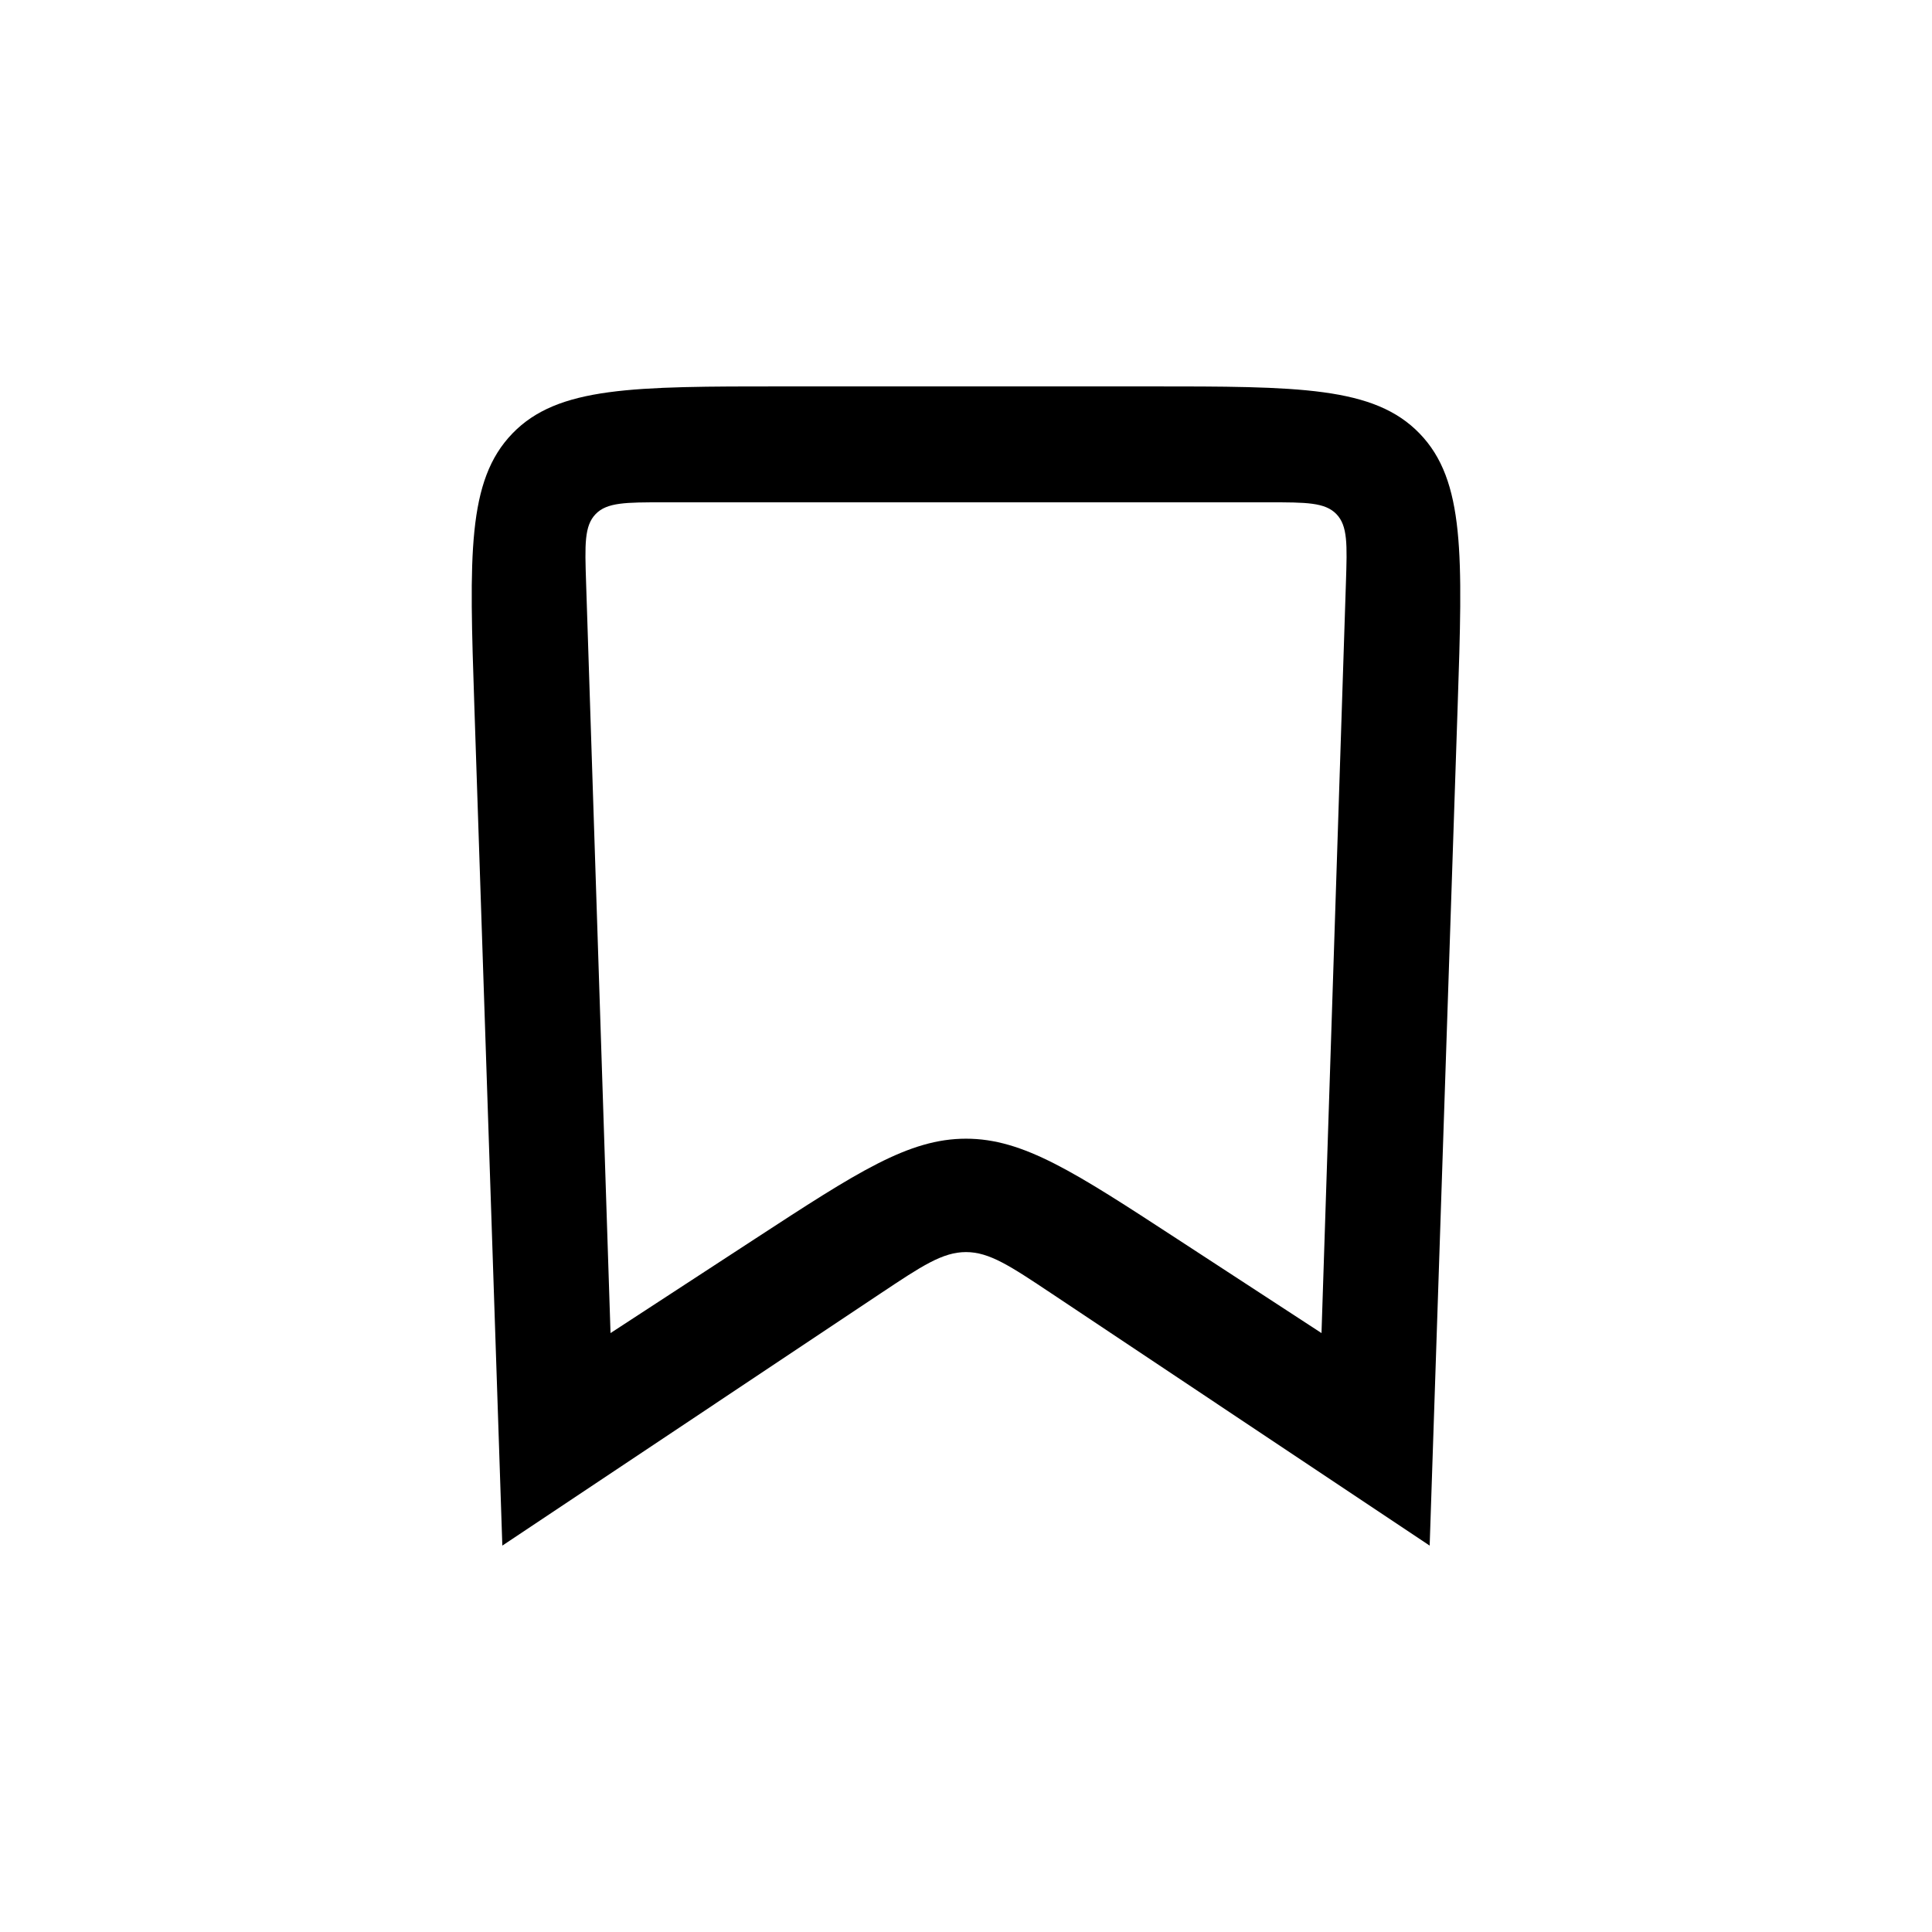
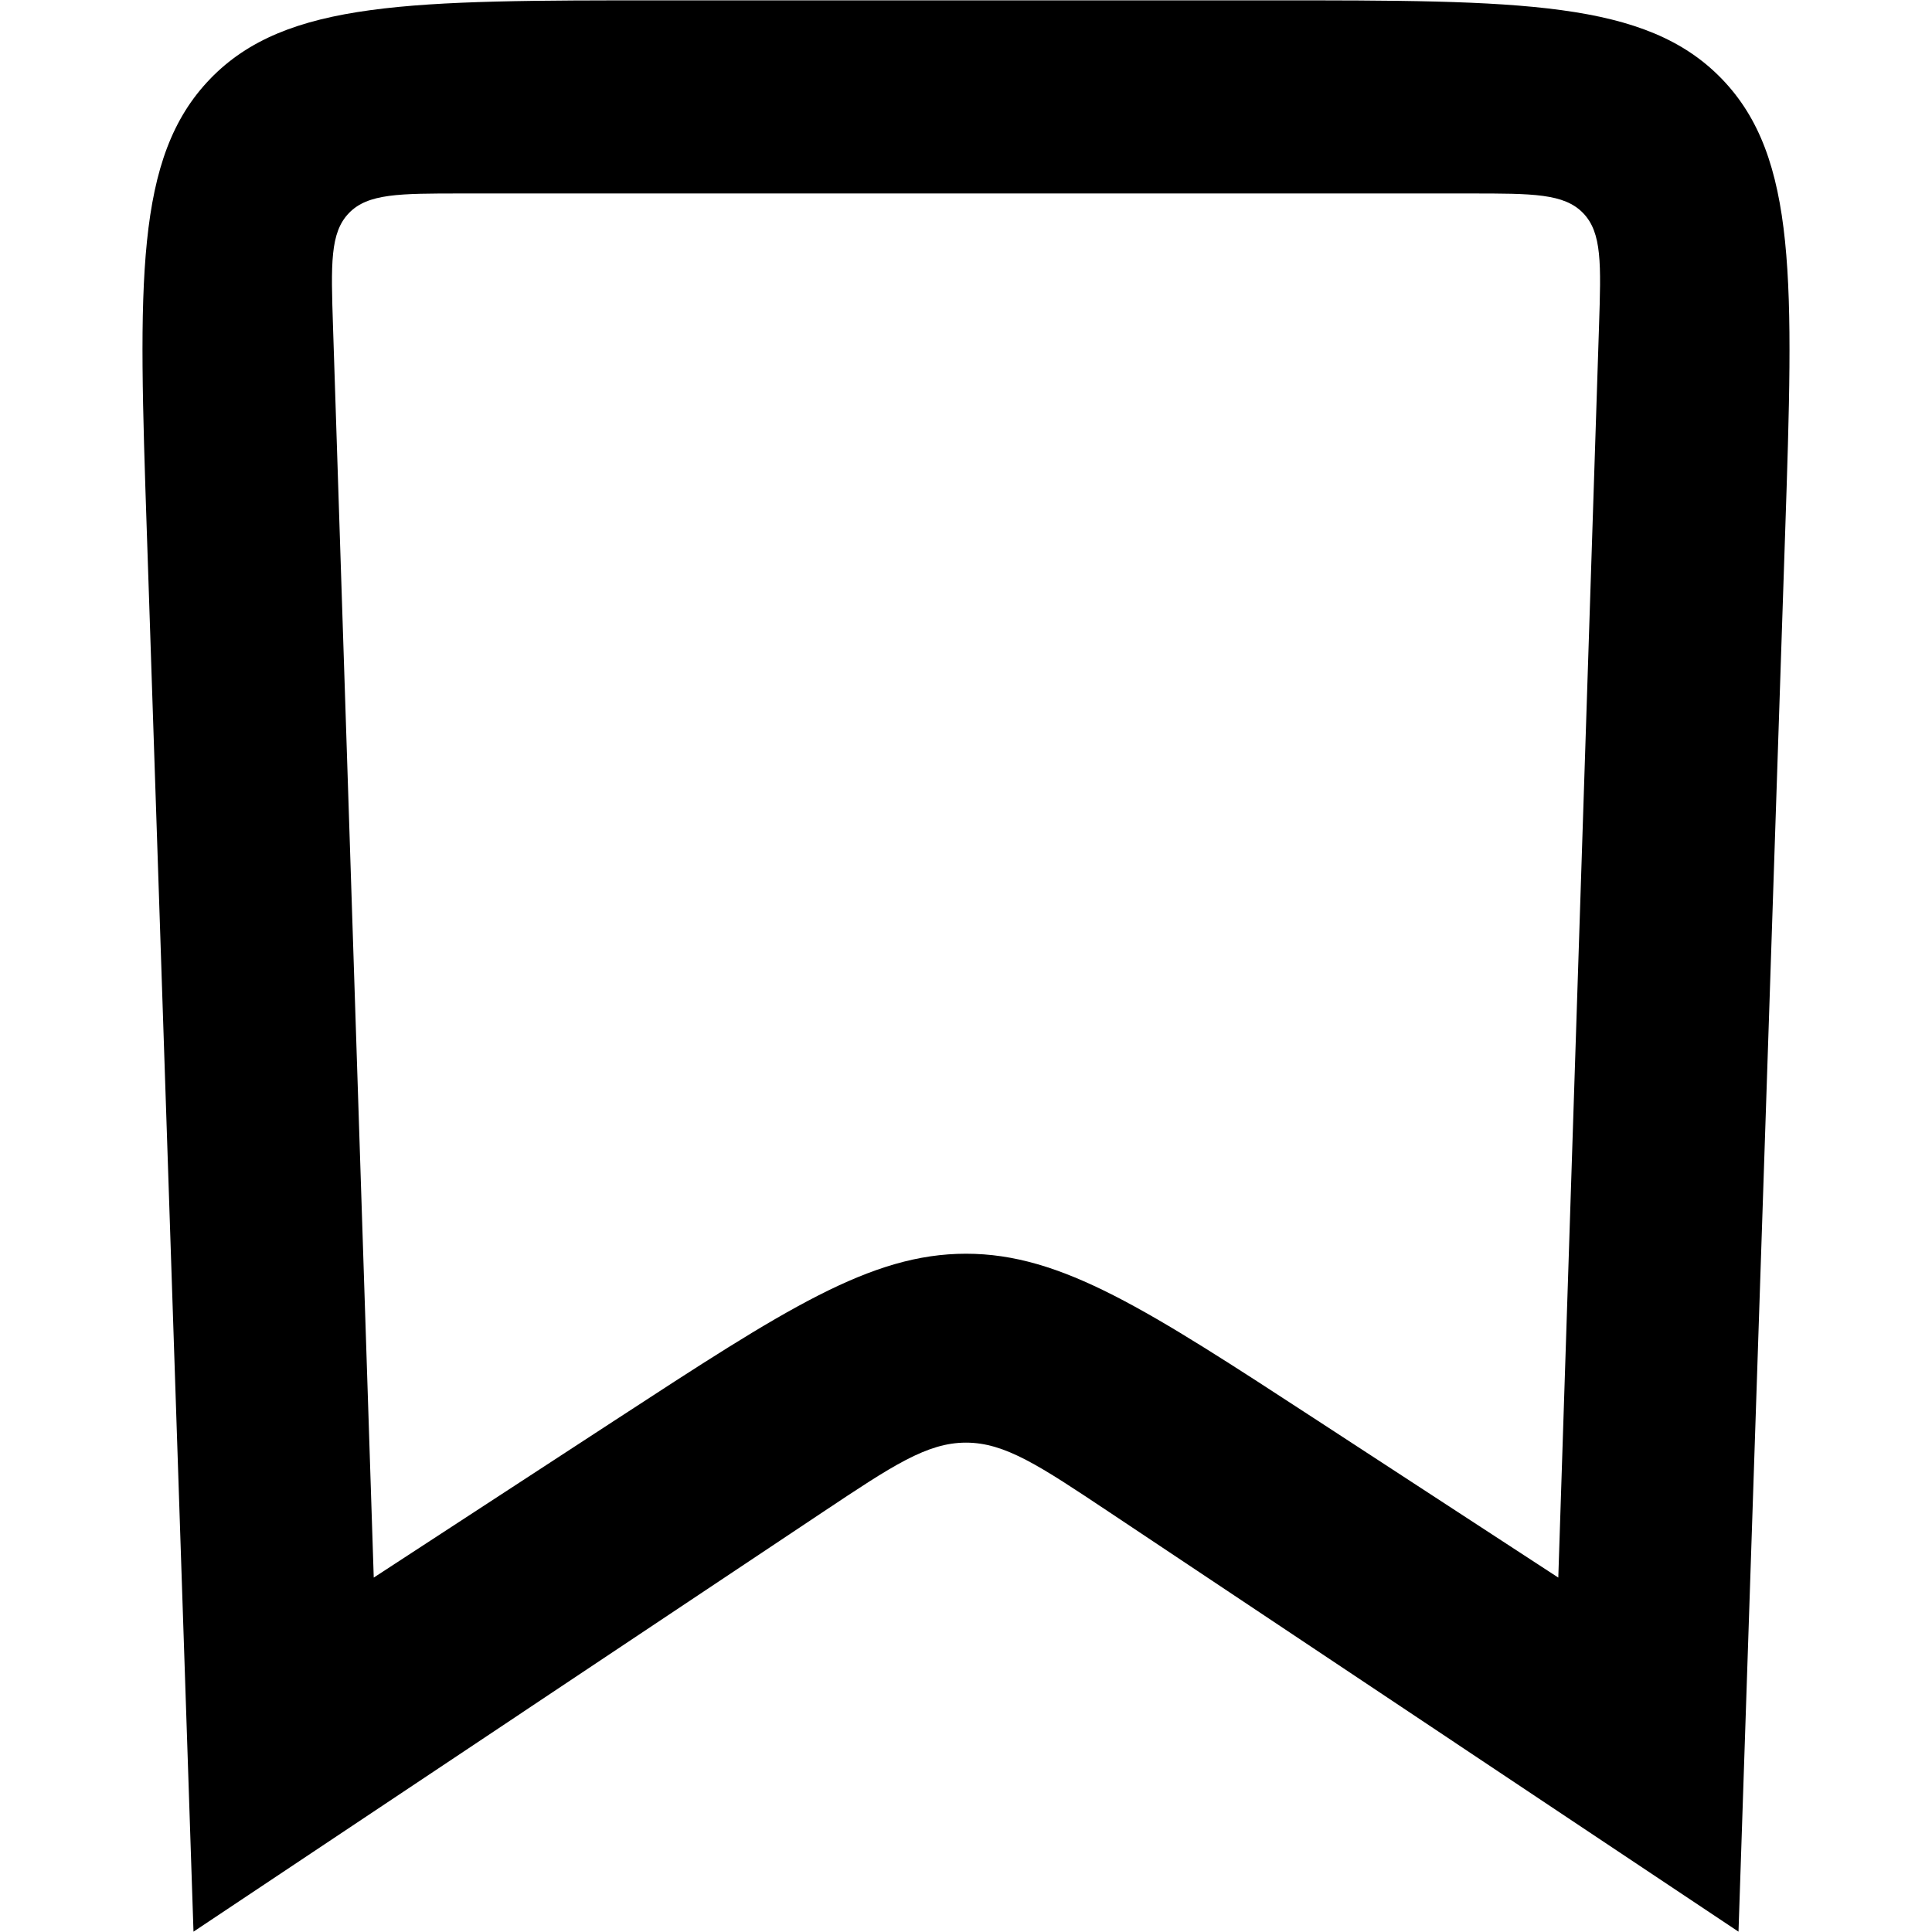
<svg xmlns="http://www.w3.org/2000/svg" width="700pt" height="700pt" version="1.1" viewBox="0 0 700 700" id="svg4">
  <defs id="defs8" />
-   <path d="m 185.65,157.066 c -16.508,17.066 -15.602,44.27 -13.789,98.664 l 10.145,304.27 136.93,-91.293 c 15.059,-10.035 22.586,-15.055 31.062,-15.055 8.48,0 16.008,5.019 31.066,15.055 l 136.93,91.293 10.145,-304.27 c 1.812,-54.395 2.719,-81.598 -13.789,-98.664 C 497.842,140 470.631,140 416.202,140 h -132.41 c -54.43,0 -81.641,0 -98.148,17.066 z m 30.16,29.195 c -4.129,4.266 -3.906,11.059 -3.465,24.648 l 8.859,272.09 52.32,-34.125 c 37.113,-24.203 55.668,-36.305 76.48,-36.305 20.809,0 39.363,12.102 76.477,36.305 l 52.324,34.125 8.855,-272.09 c 0.441,-13.59 0.664,-20.383 -3.461,-24.648 -4.129,-4.262 -10.926,-4.262 -24.523,-4.262 h -219.35 c -13.594,0 -20.395,0 -24.52,4.262 z" fill-rule="evenodd" id="path2" />
+   <path d="M 76.179,28.556 C 48.676,56.989 50.185,102.313 53.206,192.938 L 70.108,699.877 298.245,547.776 c 25.09,-16.719 37.63,-25.083 51.752,-25.083 14.129,0 26.671,8.363 51.759,25.083 l 228.137,152.102 16.902,-506.939 C 649.814,102.312 651.324,56.989 623.821,28.556 596.317,0.123 550.981,0.123 460.298,0.123 H 239.692 c -90.685,0 -136.021,0 -163.523,28.433 z m 50.249,48.641 c -6.879,7.107 -6.508,18.425 -5.773,41.066 l 14.76,453.325 87.169,-56.855 c 61.833,-40.324 92.748,-60.487 127.422,-60.487 34.67,0 65.582,20.163 127.417,60.487 l 87.176,56.855 14.754,-453.325 c 0.735,-22.642 1.106,-33.96 -5.766,-41.066 -6.879,-7.1 -18.204,-7.1 -40.857,-7.1 H 167.276 c -22.649,0 -33.98,0 -40.852,7.1 z" fill-rule="evenodd" id="path2" style="stroke-width:1.666" />
</svg>
